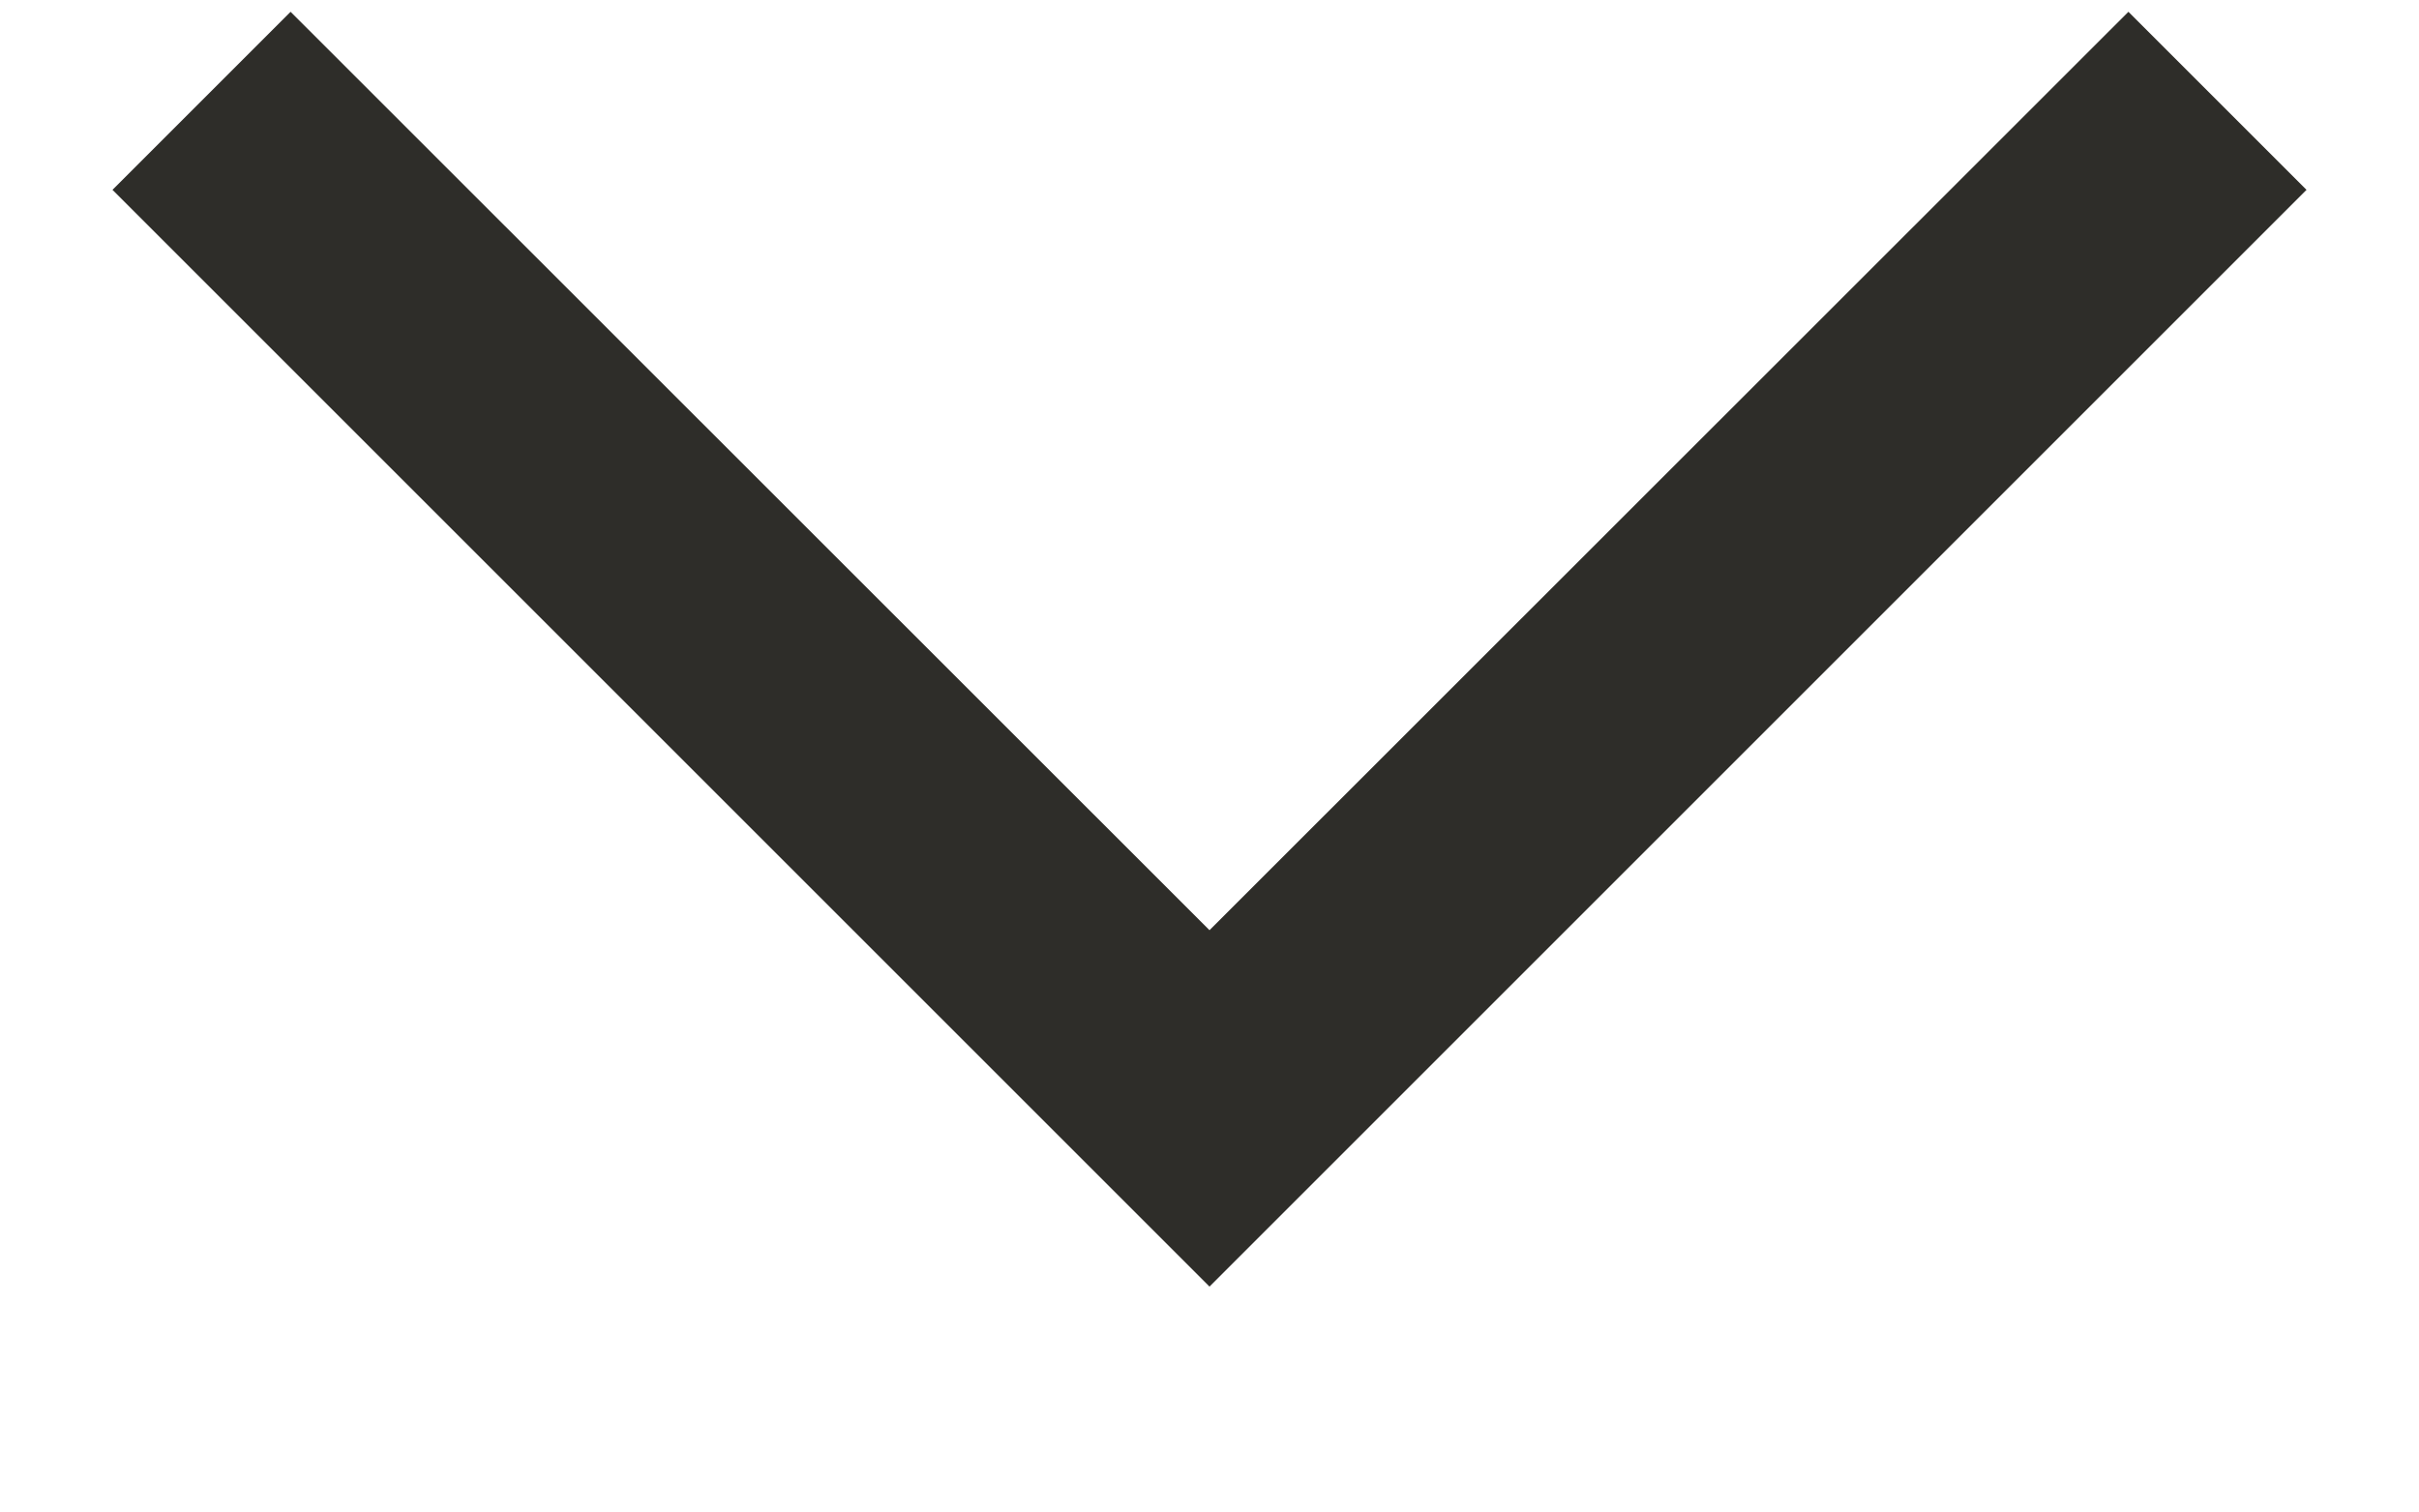
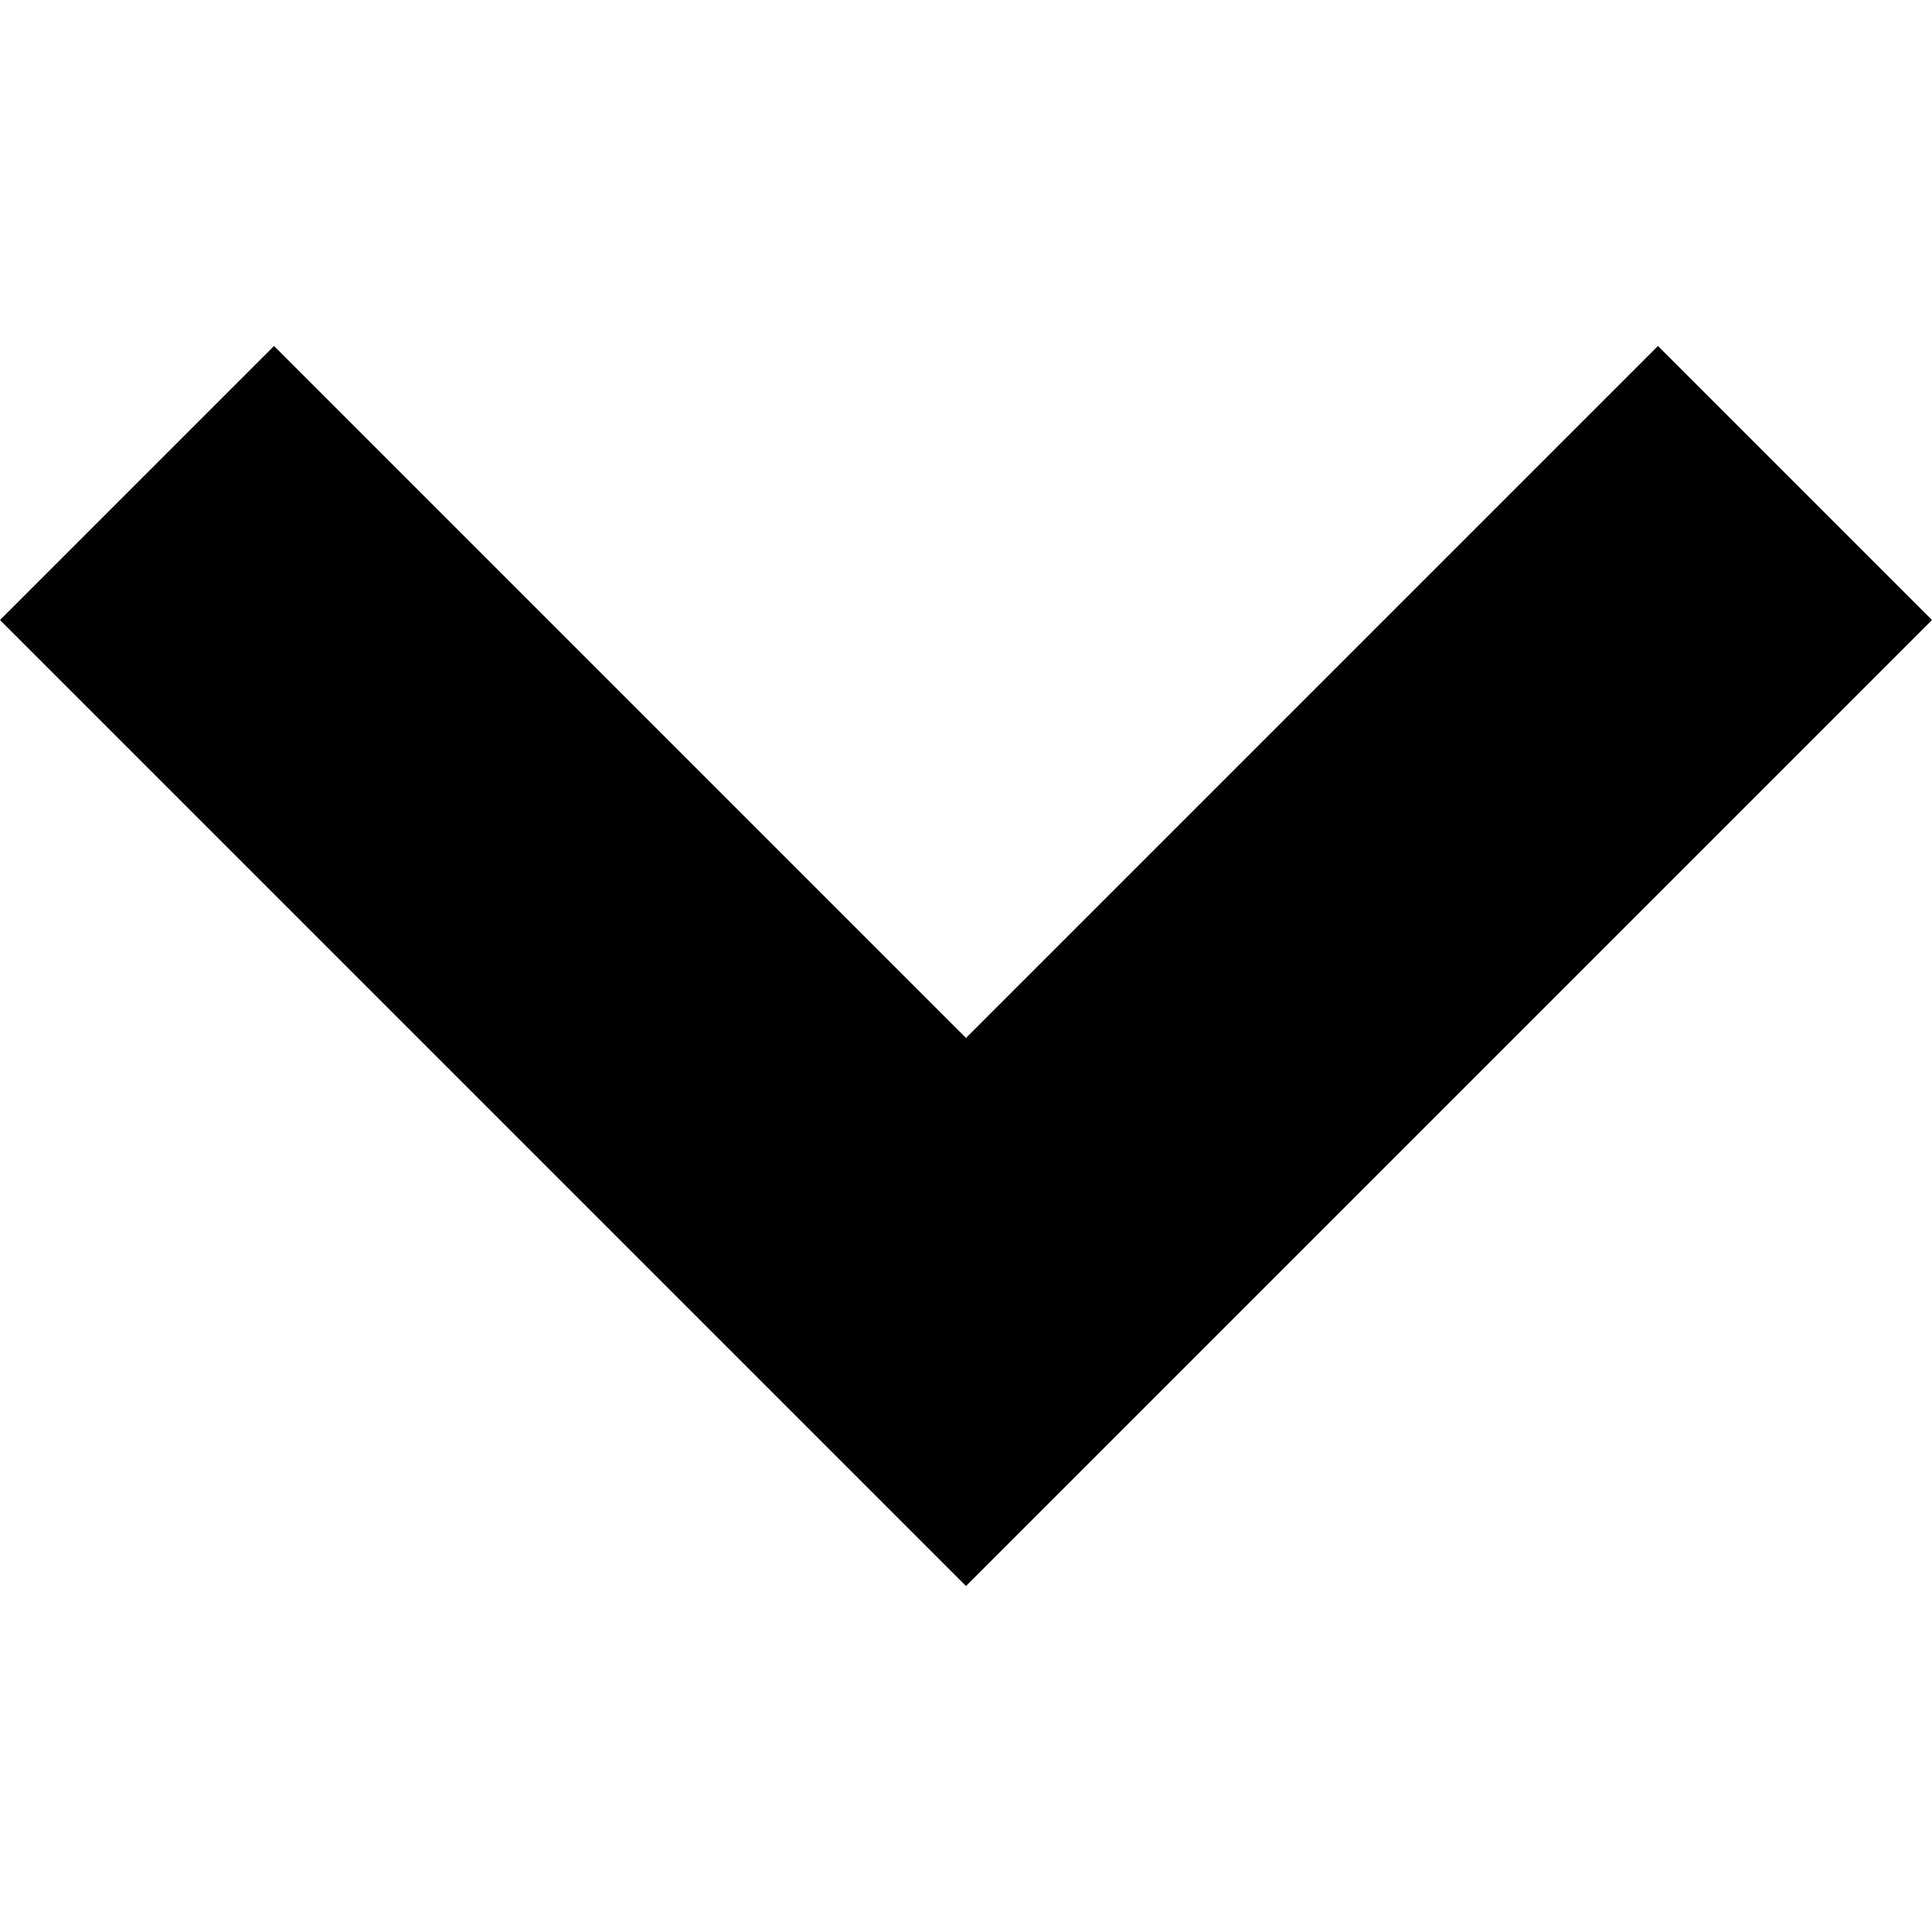
- <svg xmlns="http://www.w3.org/2000/svg" width="8" height="5" viewBox="0 0 8 5" fill="none">
-   <path fill-rule="evenodd" clip-rule="evenodd" d="M7.039 0.039L7.628 0.628L4 4.256L0.372 0.628L0.961 0.039L4 3.077L7.039 0.039Z" fill="#2E2D29" />
+ <svg xmlns="http://www.w3.org/2000/svg" version="1.1" id="Capa_1" x="0px" y="0px" width="199.404px" height="199.404px" viewBox="0 0 199.404 199.404" style="enable-background:new 0 0 199.404 199.404;" xml:space="preserve">
+   <g>
+     <polygon points="199.404,63.993 171.12,35.709 99.702,107.127 28.284,35.709 0,63.993 99.702,163.695  " />
+   </g>
+   <g>
+ </g>
+   <g>
+ </g>
+   <g>
+ </g>
+   <g>
+ </g>
+   <g>
+ </g>
+   <g>
+ </g>
+   <g>
+ </g>
+   <g>
+ </g>
+   <g>
+ </g>
+   <g>
+ </g>
+   <g>
+ </g>
+   <g>
+ </g>
+   <g>
+ </g>
+   <g>
+ </g>
+   <g>
+ </g>
</svg>
